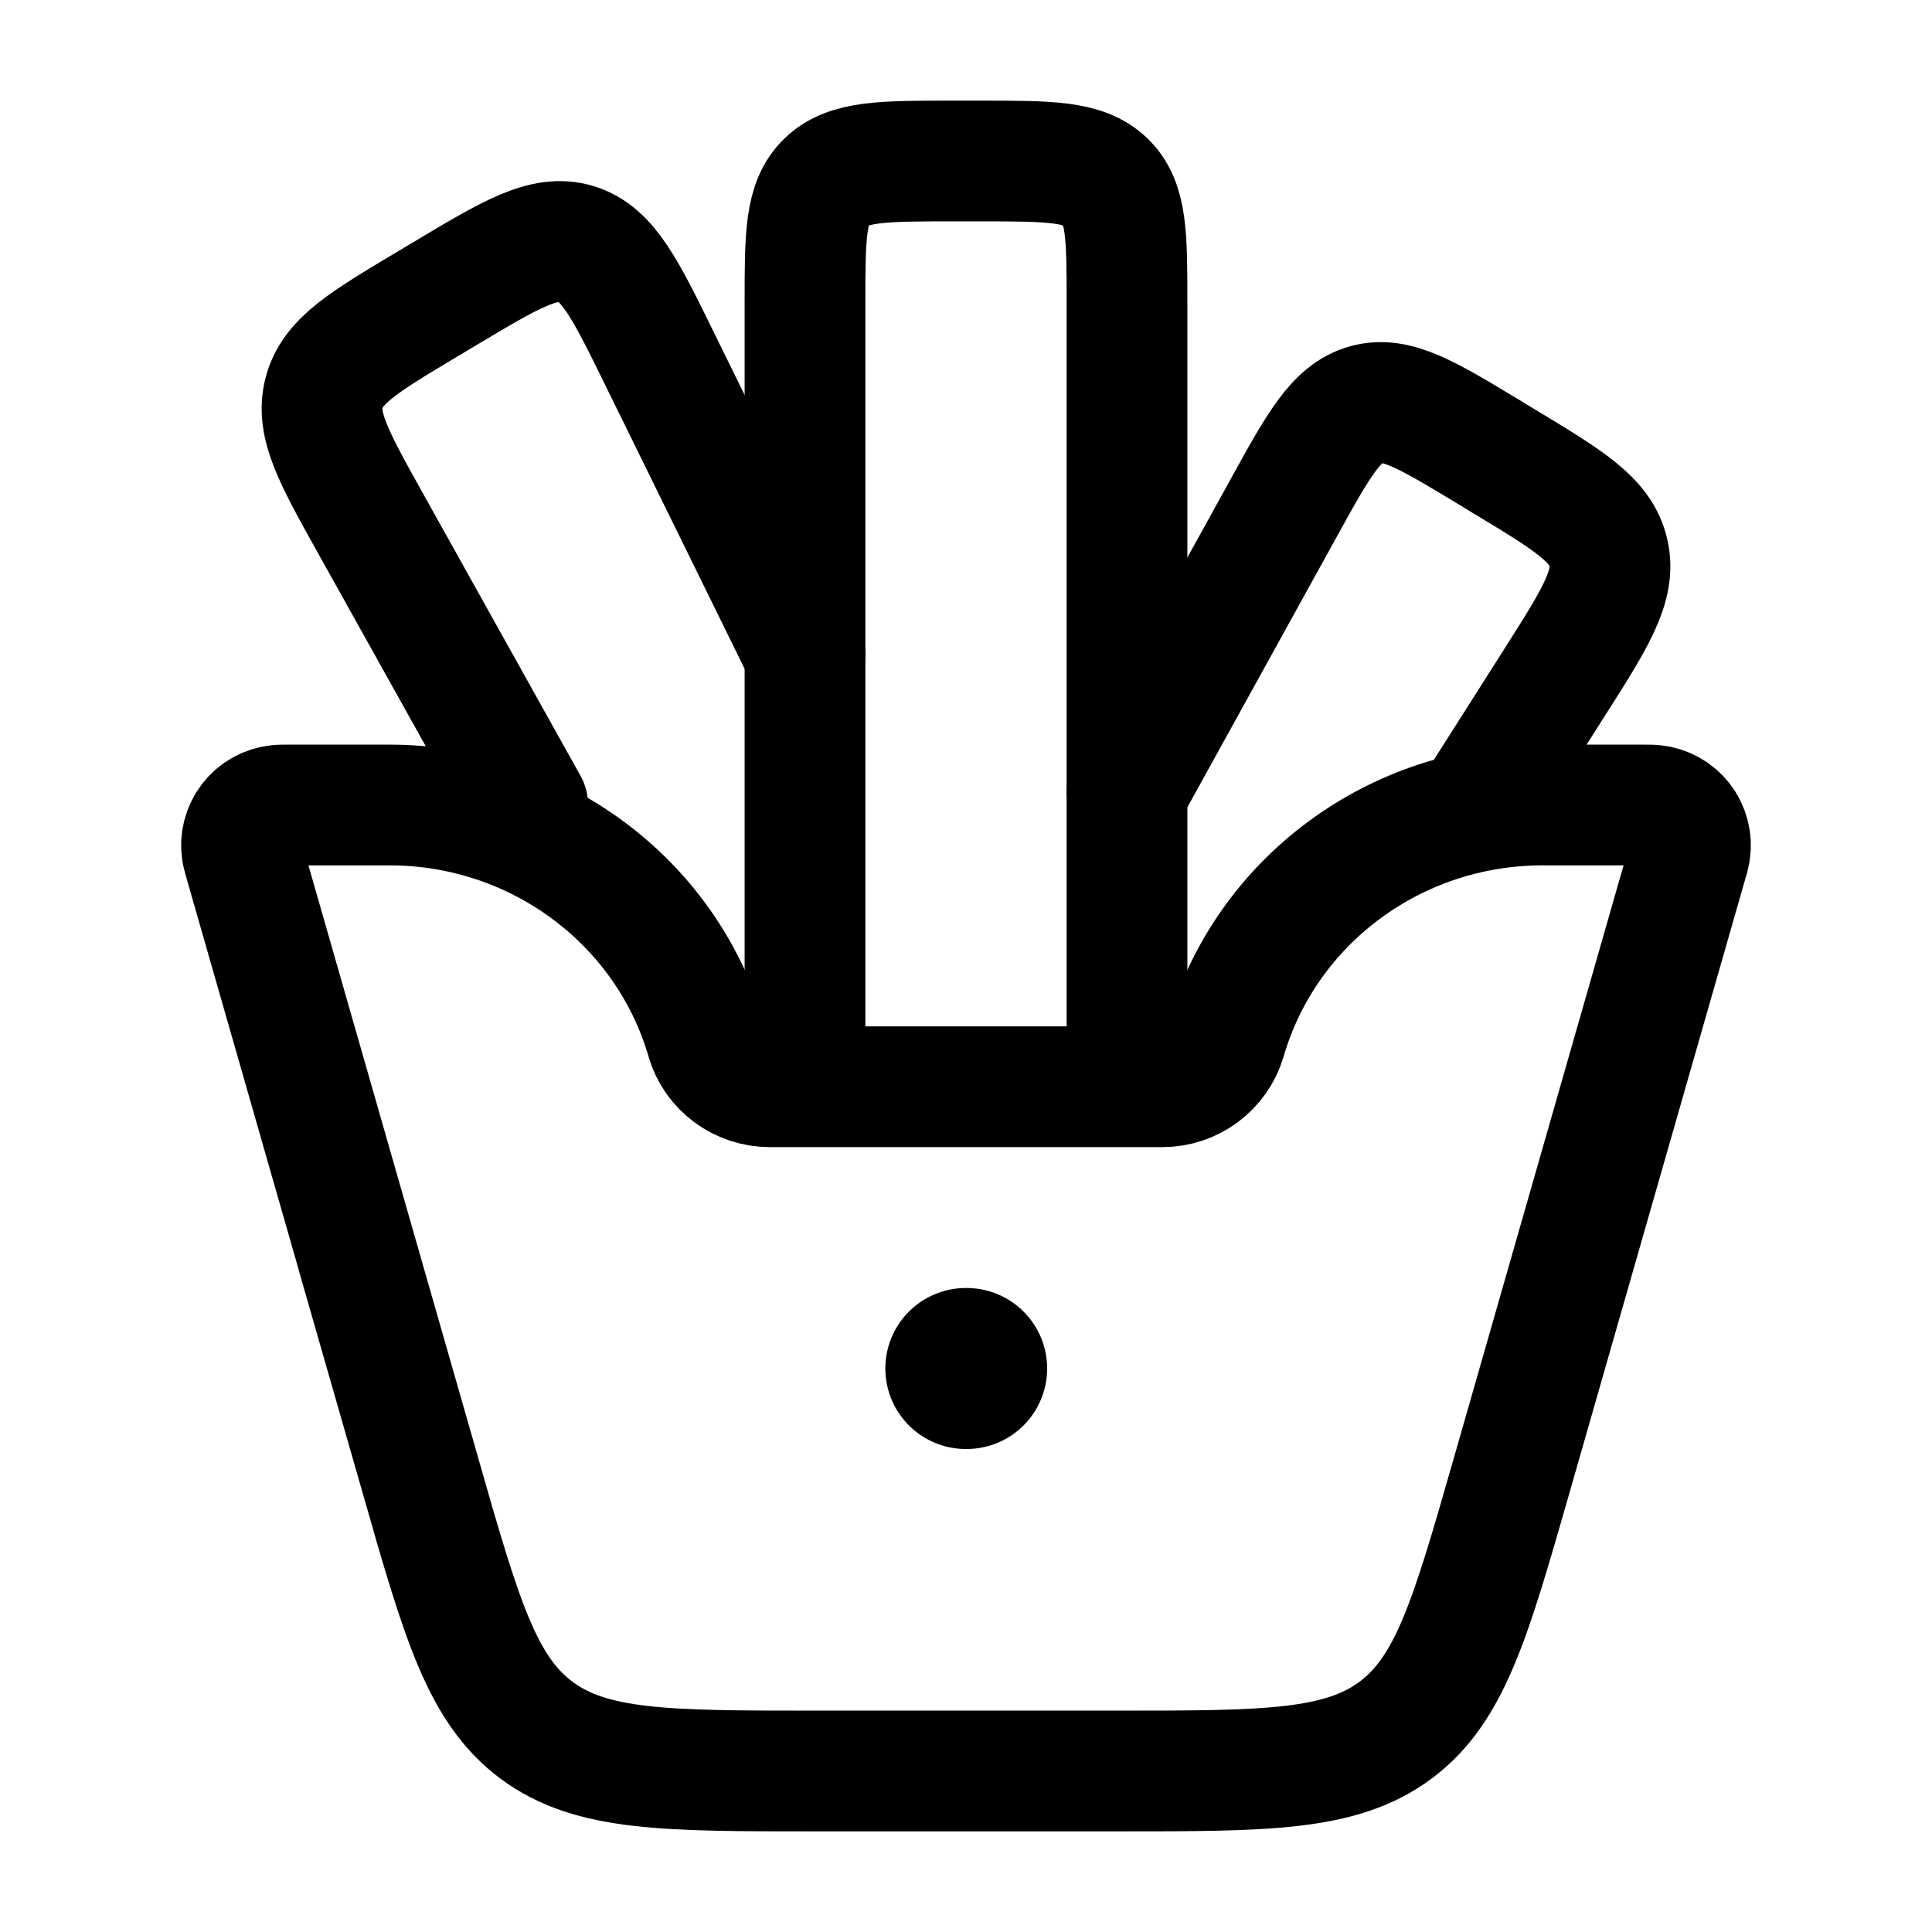
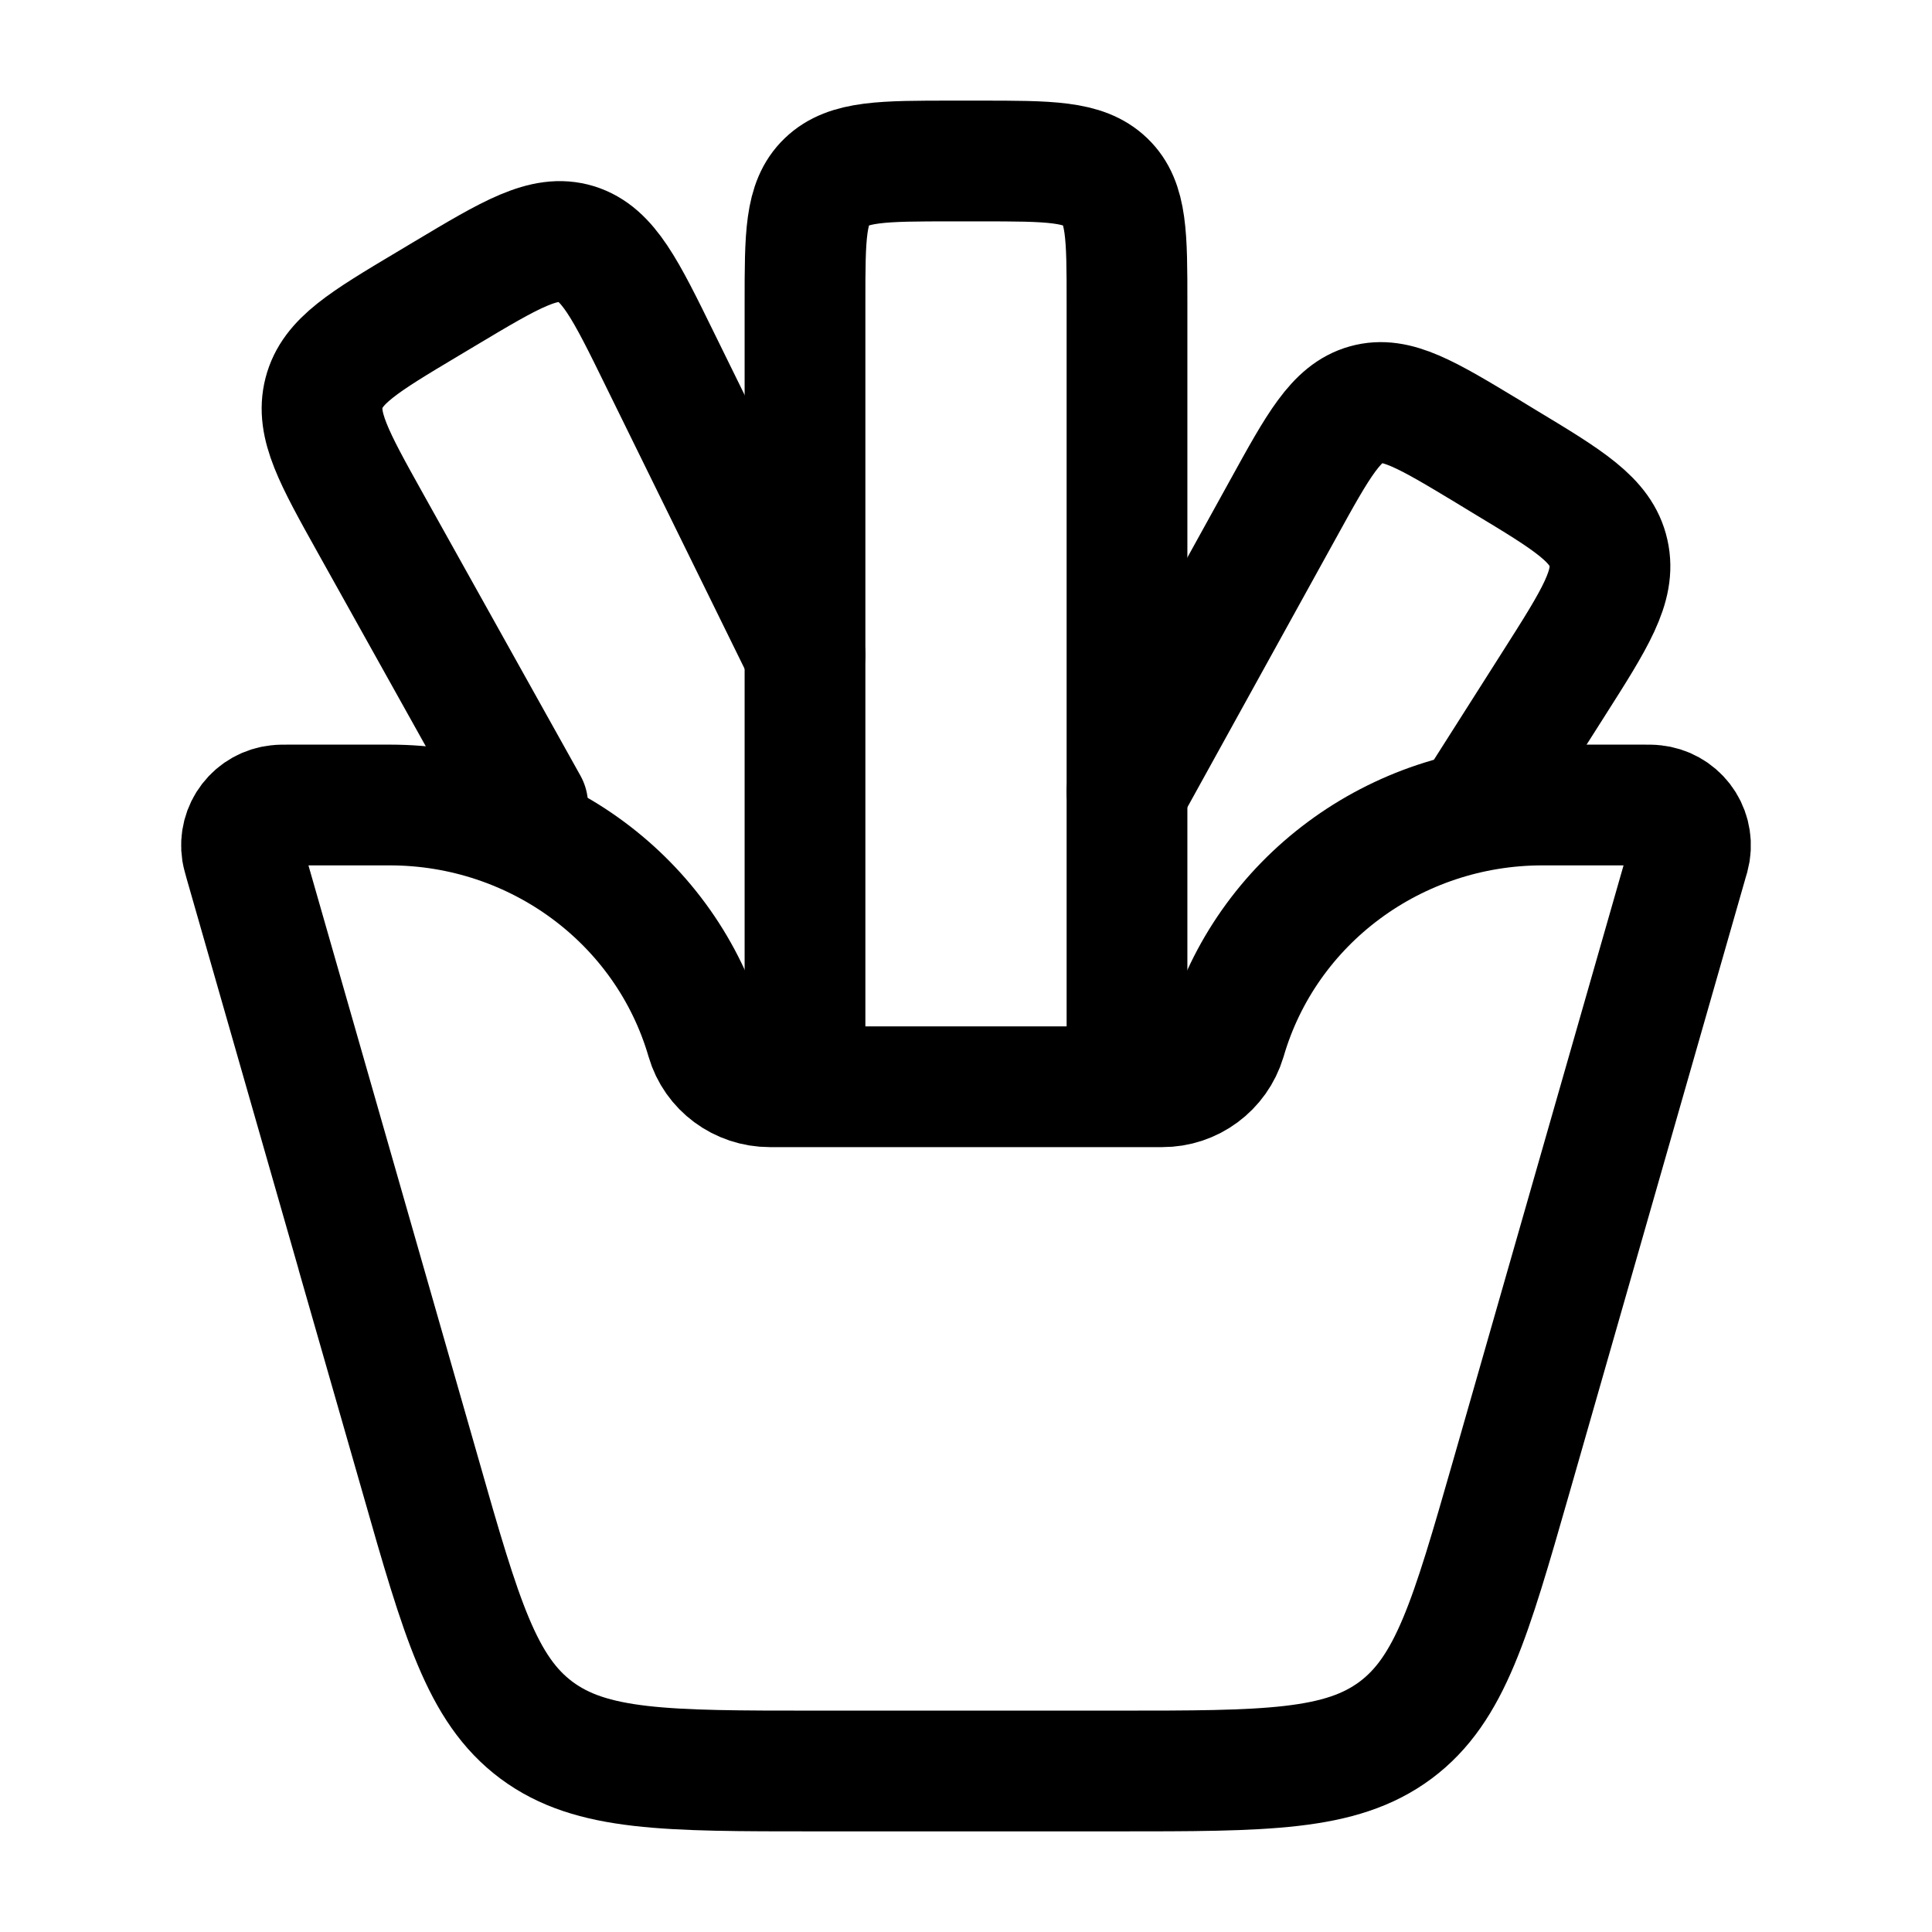
<svg xmlns="http://www.w3.org/2000/svg" fill="none" viewBox="0 0 24 24">
  <path stroke="currentColor" stroke-linecap="round" stroke-width="1.5" d="m5.23 18.354-2.188-7.637c-.02-.074-.031-.11-.036-.14a.5.5 0 0 1 .443-.573c.03-.004.069-.004.146-.004H4.84c1.828 0 3.435 1.19 3.937 2.917.1.345.422.583.787.583h4.874a.82.82 0 0 0 .787-.583C15.726 11.19 17.333 10 19.161 10h1.244c.077 0 .116 0 .146.004a.5.5 0 0 1 .443.574 1 1 0 0 1-.036.139l-2.187 7.637c-.503 1.754-.754 2.631-1.435 3.139-.682.507-1.61.507-3.465.507h-3.742c-1.855 0-2.783 0-3.465-.507-.681-.508-.932-1.385-1.435-3.14Z" />
-   <path stroke="currentColor" stroke-linecap="round" stroke-linejoin="round" stroke-width="2" d="M12.008 17h-.01" />
  <path stroke="currentColor" stroke-width="1.5" d="M14 13V3.76c0-.83 0-1.245-.268-1.502C13.464 2 13.033 2 12.172 2h-.343c-.862 0-1.293 0-1.561.258C10 2.515 10 2.93 10 3.76V13" />
  <path stroke="currentColor" stroke-linecap="round" stroke-width="1.5" d="M10 8.134 8.2 4.47c-.43-.878-.646-1.317-1.042-1.44-.396-.12-.808.125-1.632.618l-.221.132c-.785.469-1.177.703-1.28 1.101s.123.805.576 1.617L6.555 10M14 9.835l1.94-3.513c.438-.795.658-1.193 1.03-1.297.373-.105.753.125 1.514.584l.197.12c.806.486 1.209.729 1.3 1.14.093.41-.165.815-.68 1.625L18.344 10" />
</svg>
